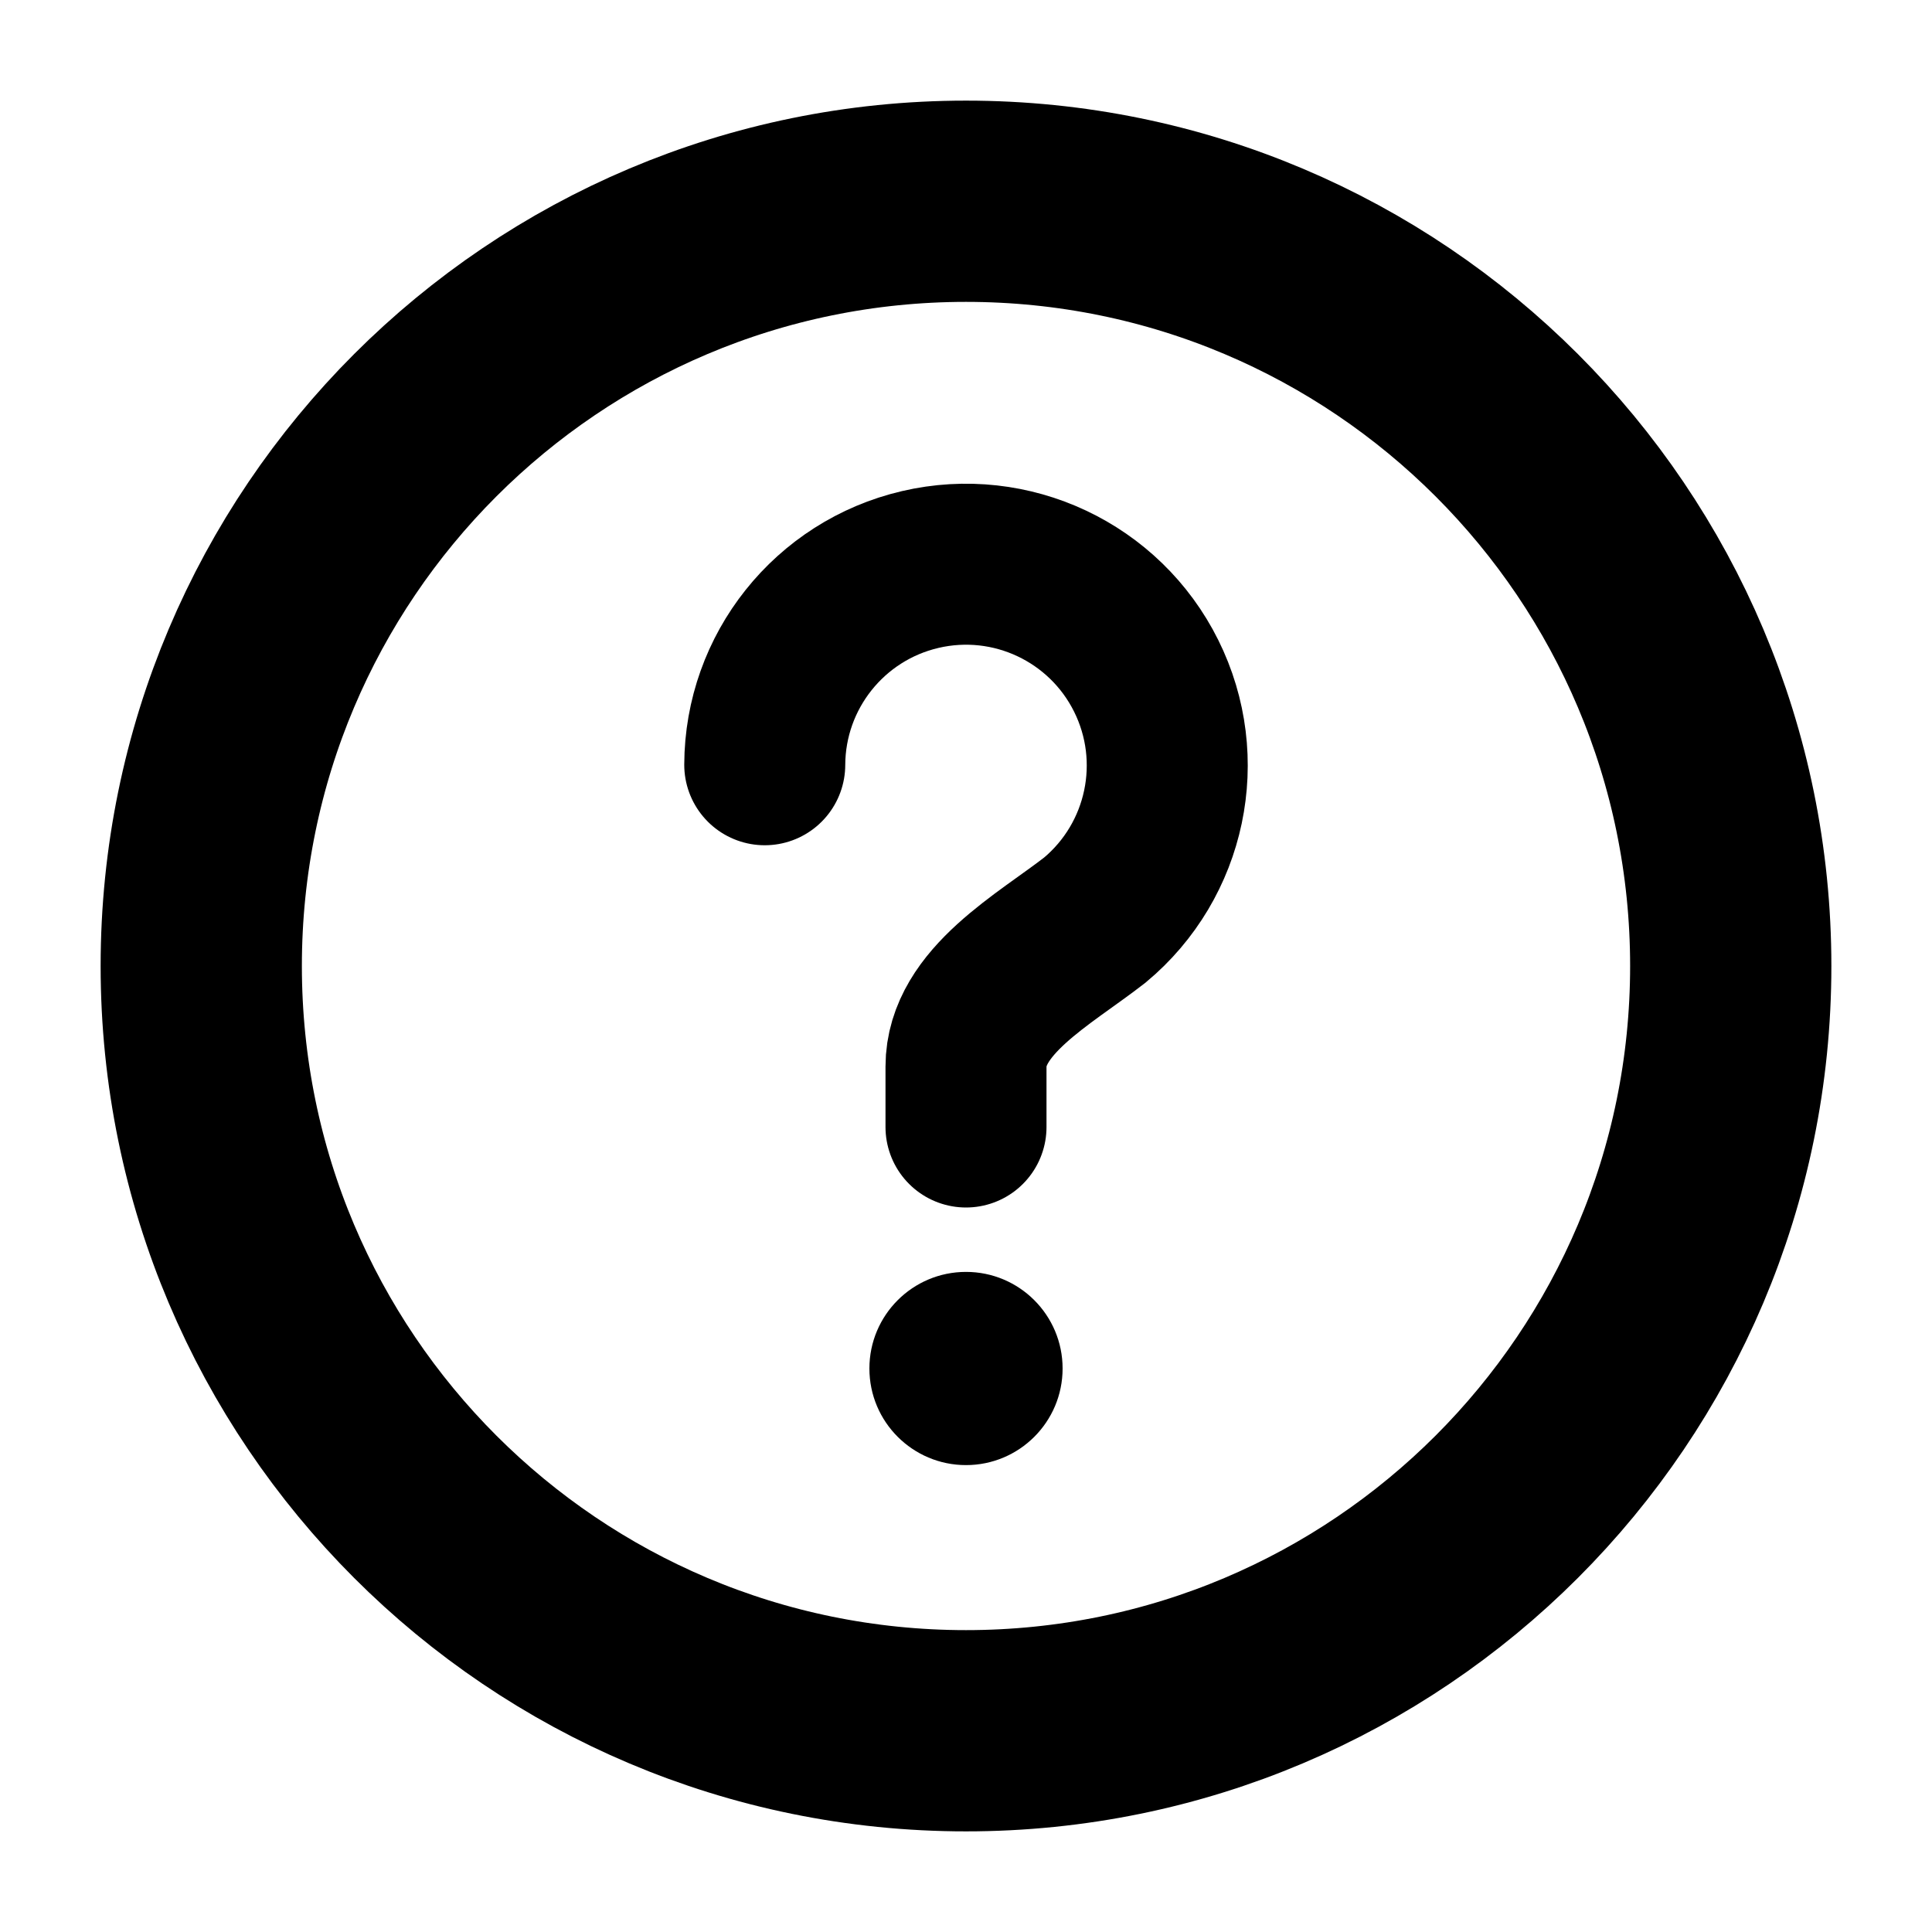
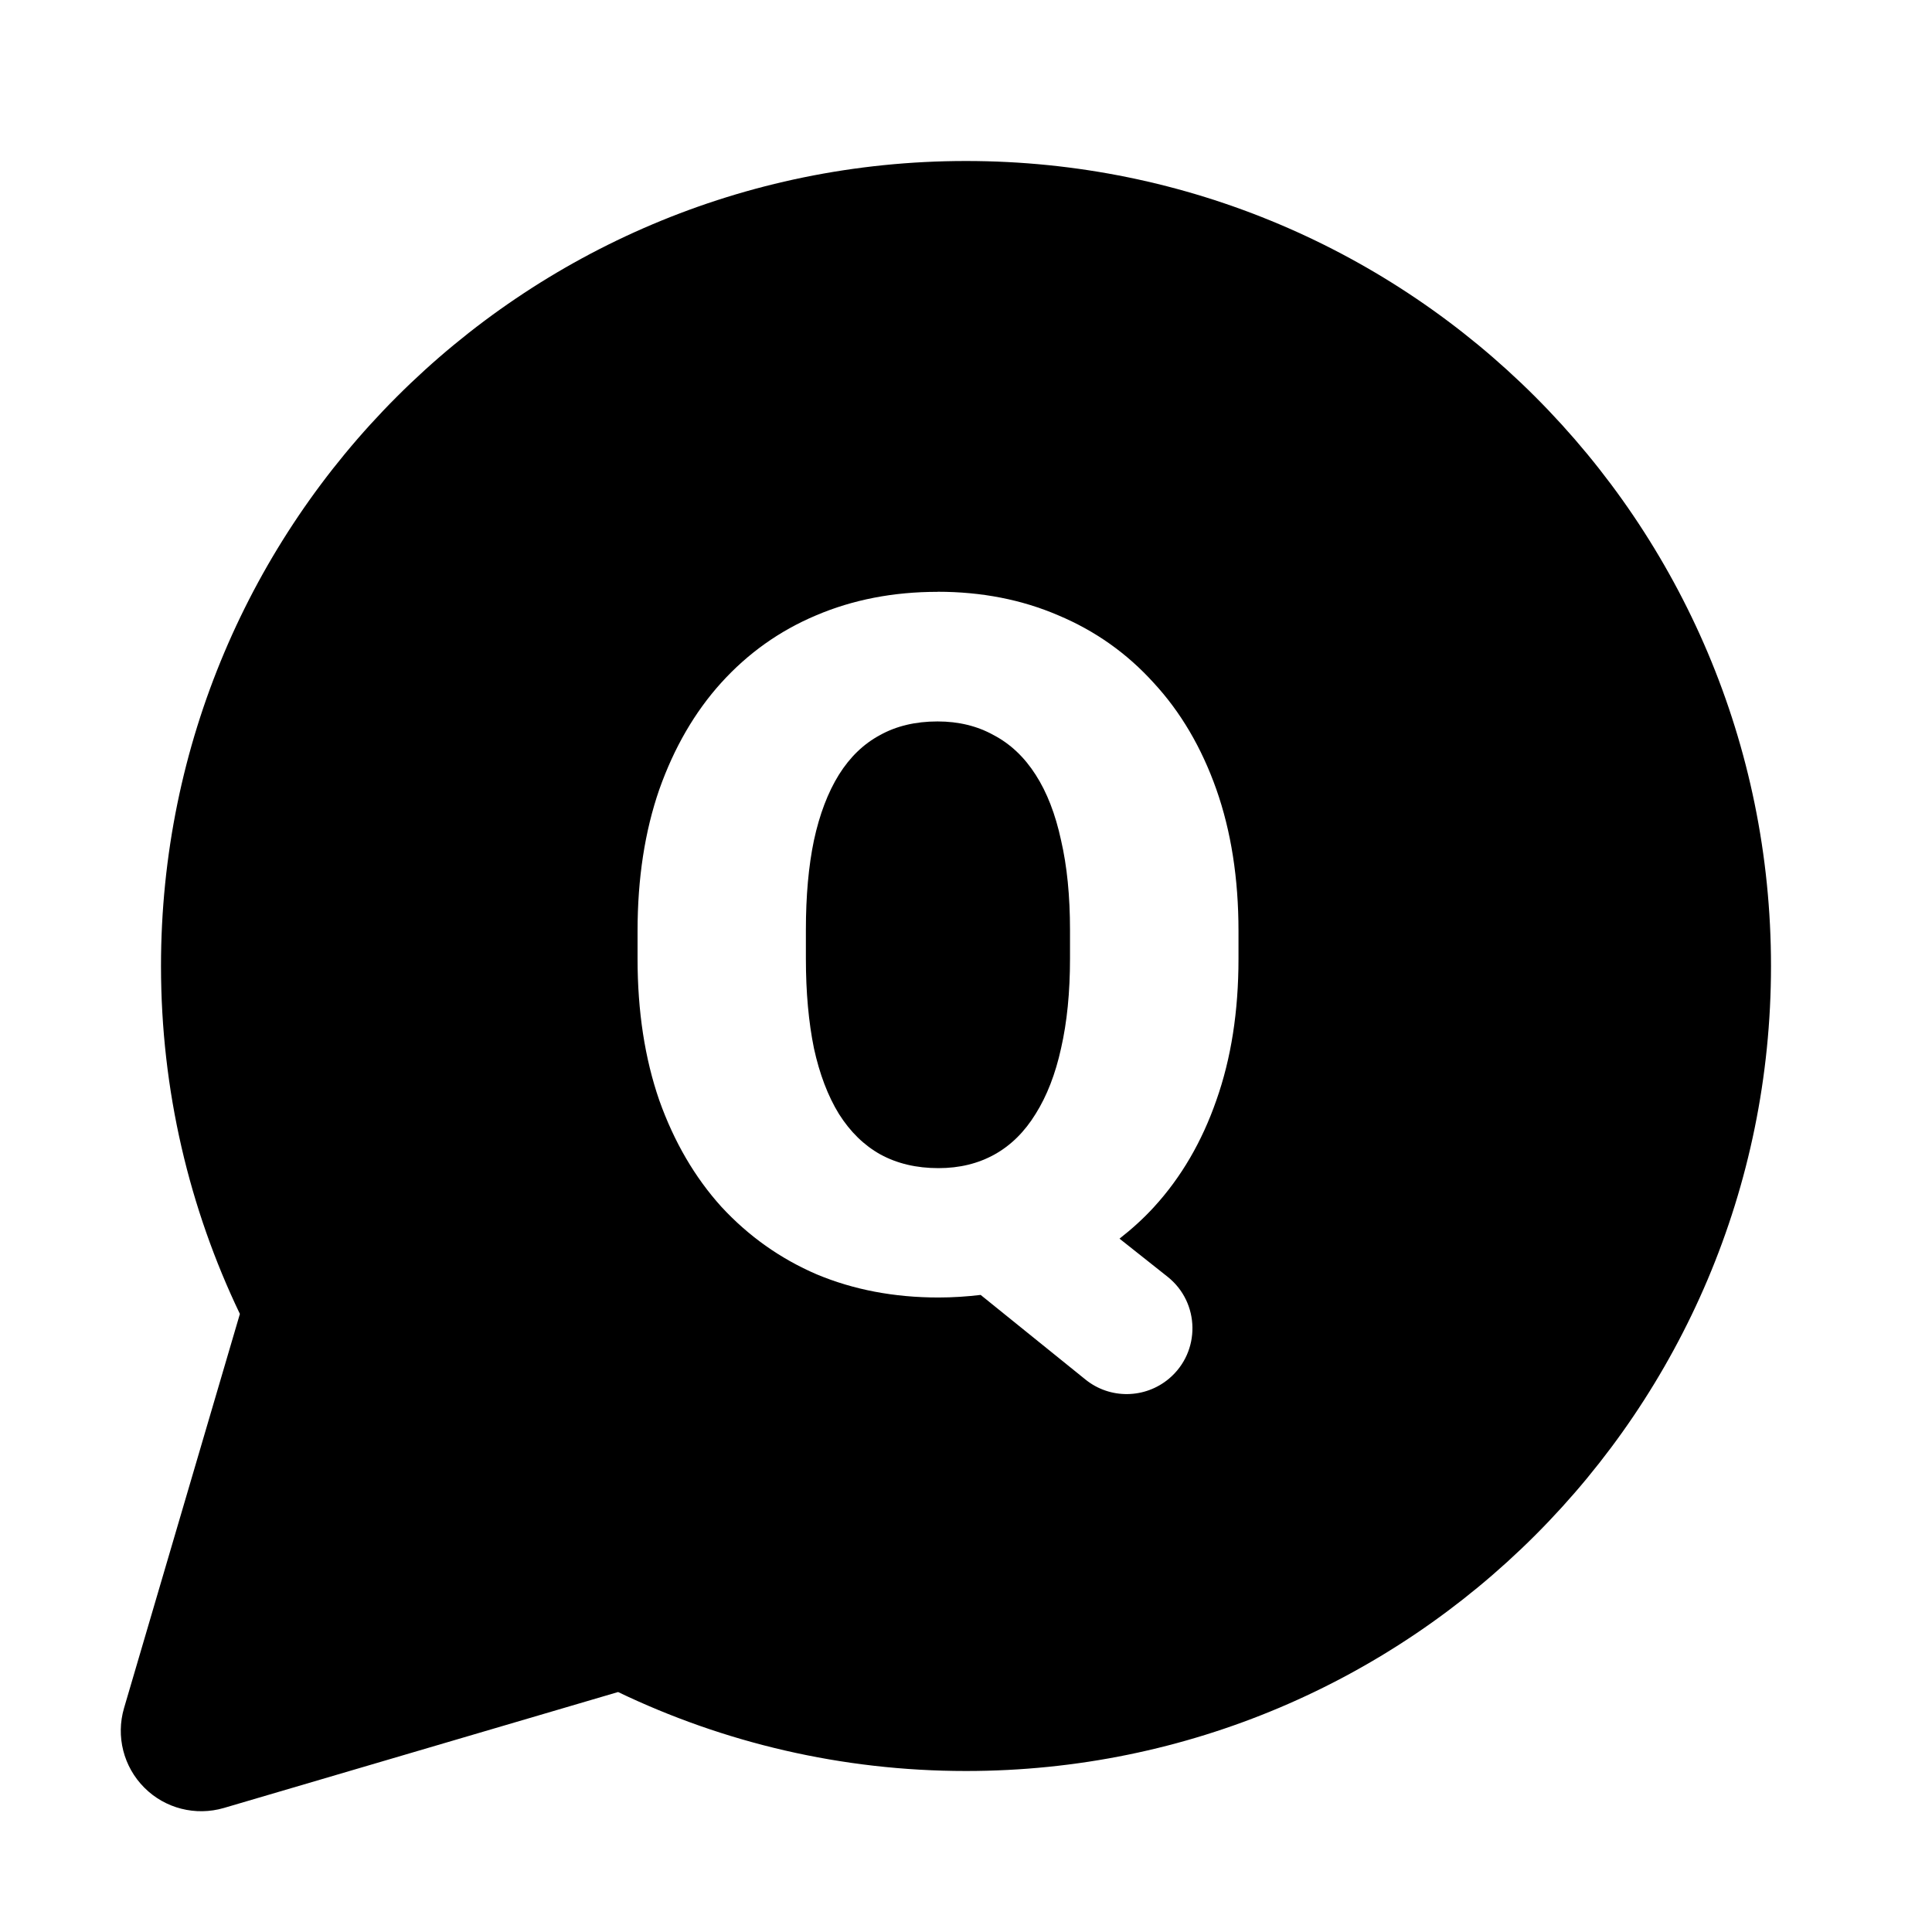
- <svg xmlns="http://www.w3.org/2000/svg" id="question-solid" width="24" height="24" viewBox="0 0 24 24" fill="none">
-   <circle cx="12" cy="12" r="9.5" stroke="currentColor" stroke-width="2.5" />
-   <path d="M9.5 9.5a2.5 2.5 0 114.1 1.93c-.63.49-1.6 1.01-1.6 1.82V14" stroke="currentColor" stroke-width="2" stroke-linecap="round" />
-   <circle cx="12" cy="17" r="1.2" fill="currentColor" />
+ <svg xmlns="http://www.w3.org/2000/svg" id="question-solid" width="24" height="24" viewBox="0 0 24 24" fill="currentColor" aria-hidden="true">
+   <g>
+     <path fill="currentColor" d="M12 2c5.523 0 10 4.477 10 10 0 5.523 -4.477 10 -10 10 -1.547 0 -3.013 -0.353 -4.322 -0.981l-4.896 1.44c-0.351 0.103 -0.731 0.007 -0.989 -0.252 -0.259 -0.259 -0.355 -0.638 -0.252 -0.989l1.439 -4.896C2.352 15.012 2 13.546 2 12 2 6.477 6.477 2 12 2m-0.352 5.352c-0.551 0 -1.055 0.098 -1.512 0.293 -0.453 0.191 -0.846 0.471 -1.178 0.838 -0.328 0.363 -0.584 0.805 -0.768 1.324 -0.18 0.52 -0.27 1.105 -0.27 1.758v0.346c0 0.652 0.09 1.238 0.27 1.758 0.184 0.516 0.441 0.957 0.773 1.324 0.336 0.363 0.73 0.643 1.184 0.838 0.457 0.191 0.961 0.287 1.512 0.287 0.179 0 0.354 -0.012 0.523 -0.032l1.302 1.051c0.304 0.246 0.74 0.24 1.039 -0.012 0.394 -0.333 0.385 -0.943 -0.018 -1.264l-0.598 -0.474c0.152 -0.119 0.297 -0.249 0.43 -0.395q0.504 -0.551 0.773 -1.324c0.184 -0.52 0.275 -1.105 0.275 -1.758v-0.346c0 -0.652 -0.092 -1.238 -0.275 -1.758 -0.184 -0.52 -0.443 -0.961 -0.779 -1.324 -0.332 -0.367 -0.727 -0.646 -1.184 -0.838 -0.453 -0.195 -0.953 -0.293 -1.5 -0.293m0 1.611c0.262 0 0.494 0.057 0.697 0.17 0.207 0.109 0.381 0.273 0.521 0.492 0.141 0.219 0.246 0.49 0.316 0.815 0.074 0.32 0.111 0.691 0.111 1.113v0.357c0 0.418 -0.037 0.789 -0.111 1.113 -0.07 0.32 -0.176 0.592 -0.316 0.815 -0.137 0.223 -0.307 0.391 -0.51 0.504s-0.435 0.17 -0.697 0.17c-0.274 0 -0.514 -0.057 -0.721 -0.17 -0.203 -0.113 -0.375 -0.281 -0.516 -0.504q-0.205 -0.334 -0.31 -0.815c-0.066 -0.324 -0.1 -0.695 -0.1 -1.113v-0.357c0 -0.422 0.033 -0.793 0.1 -1.113 0.07 -0.324 0.174 -0.596 0.31 -0.815 0.137 -0.219 0.307 -0.383 0.51 -0.492 0.203 -0.113 0.441 -0.17 0.715 -0.17" stroke-width="1" />
+   </g>
</svg>
